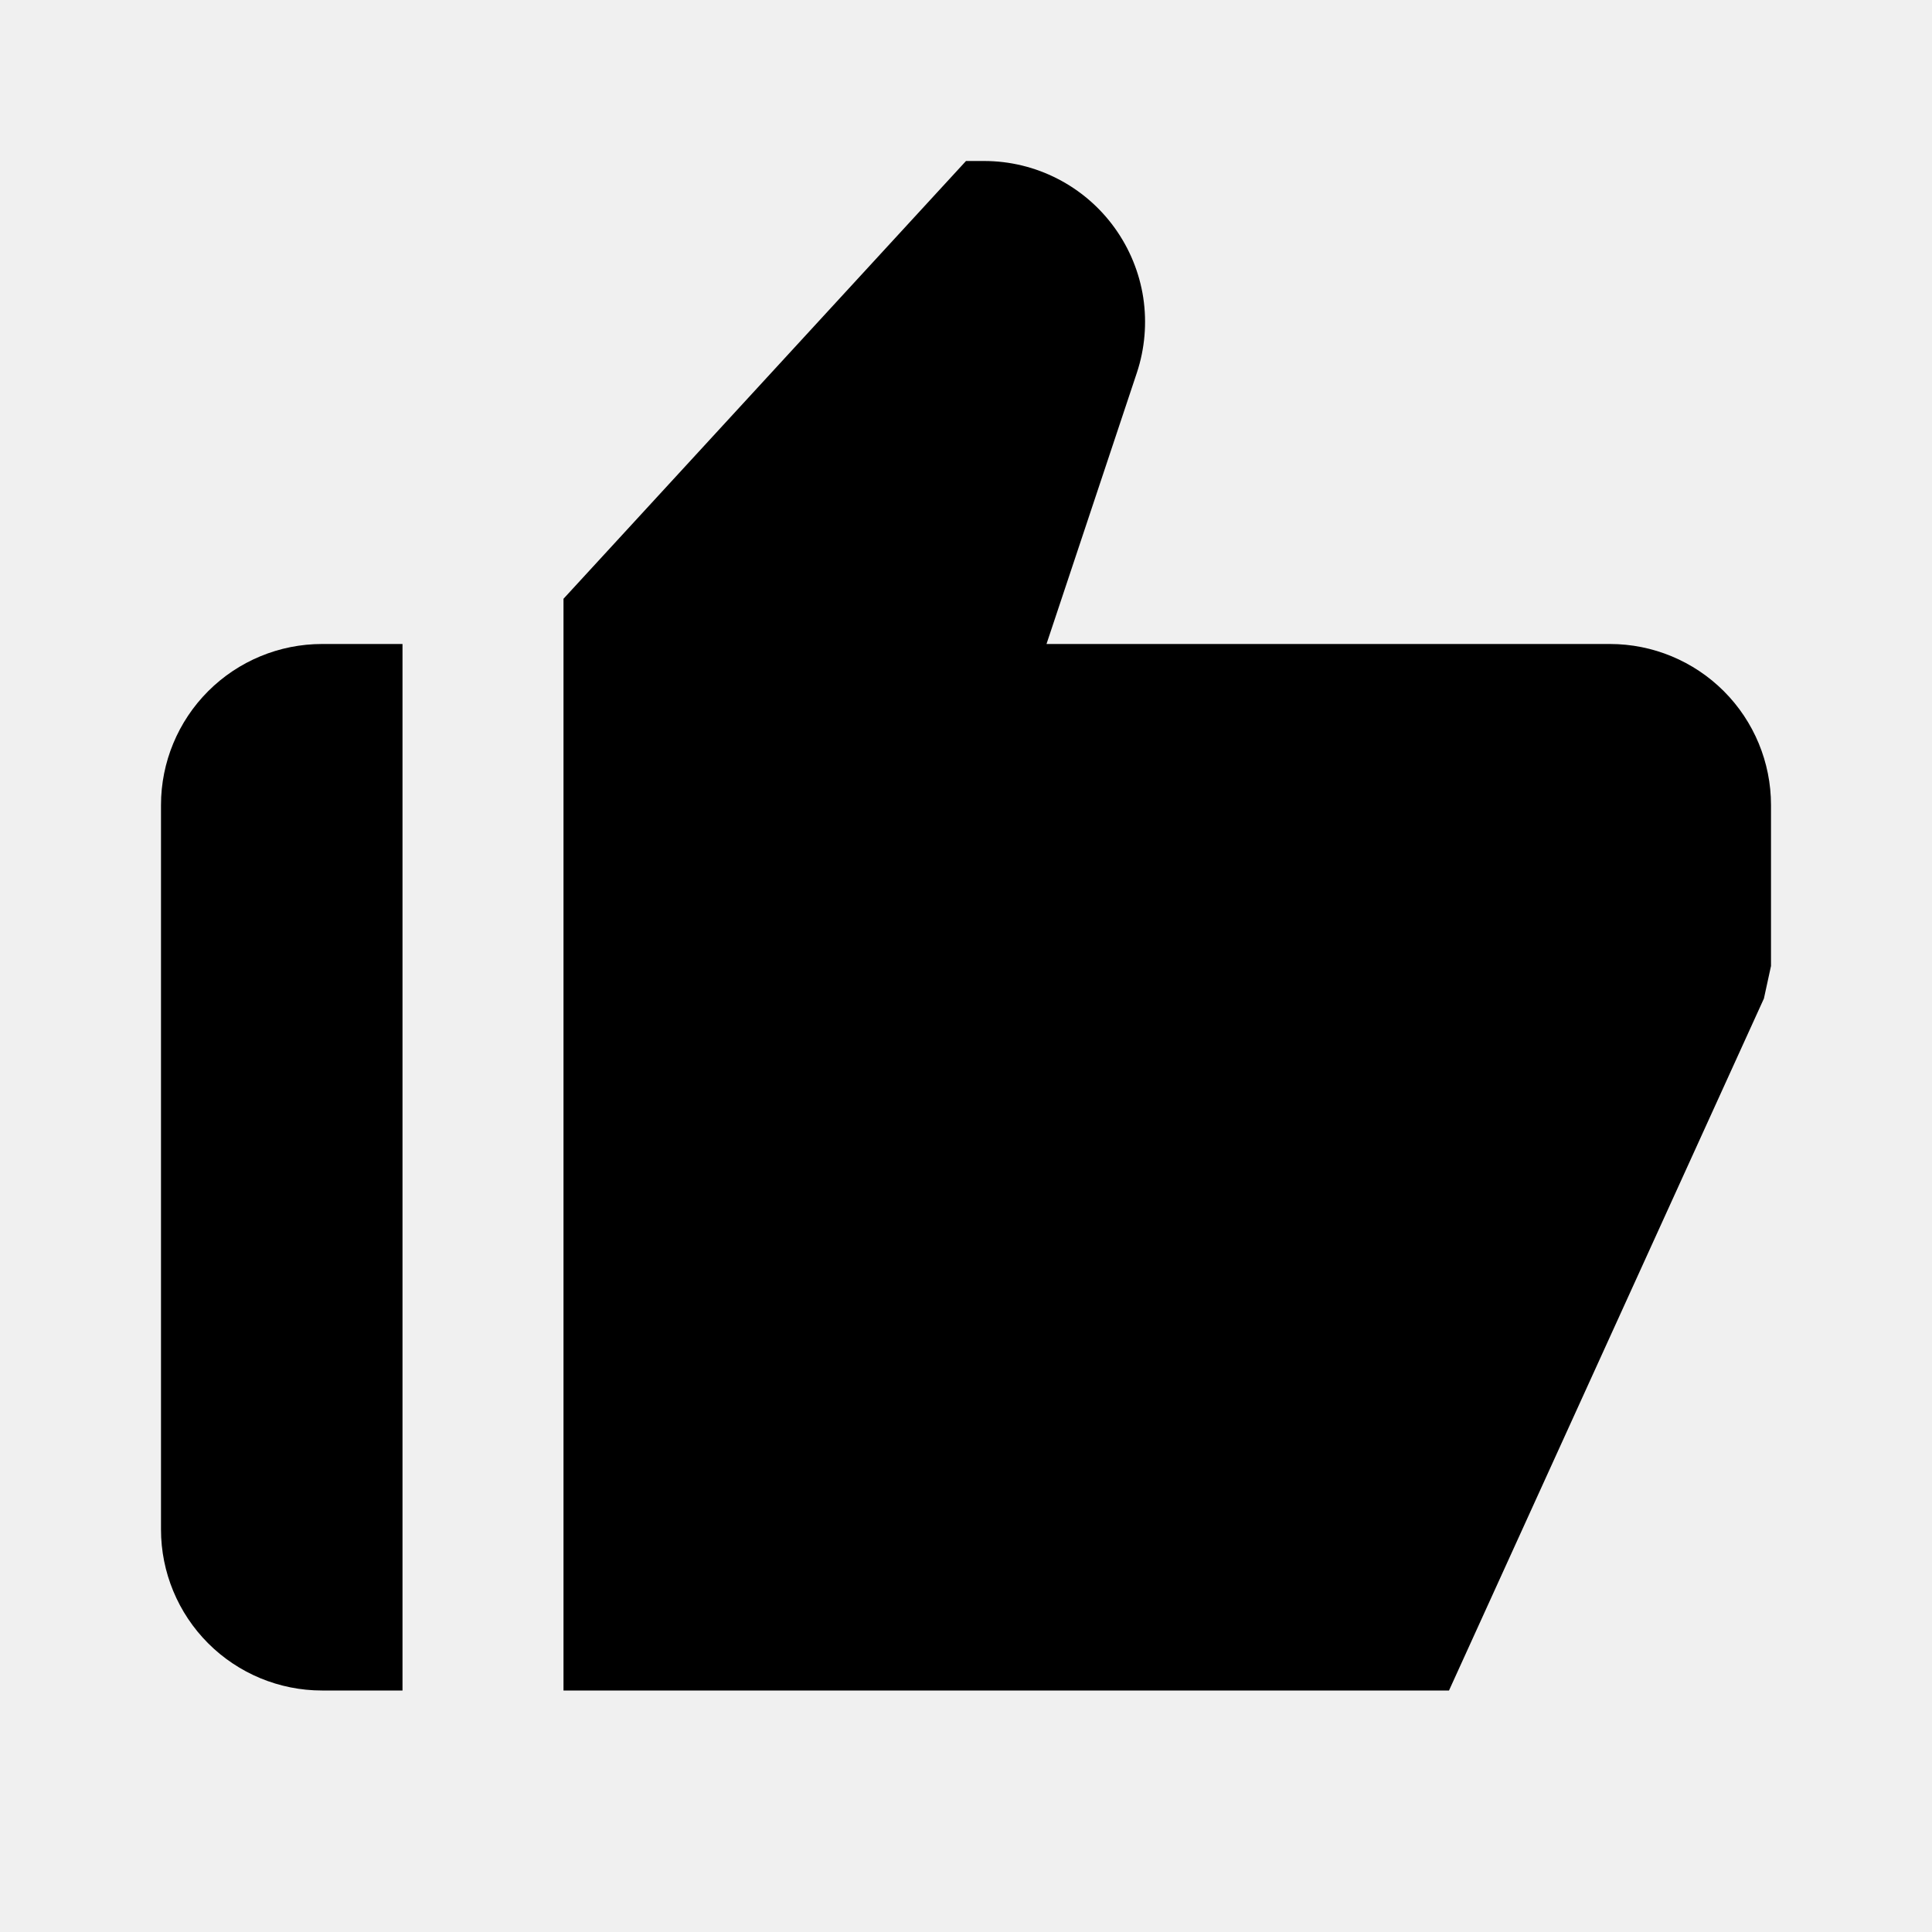
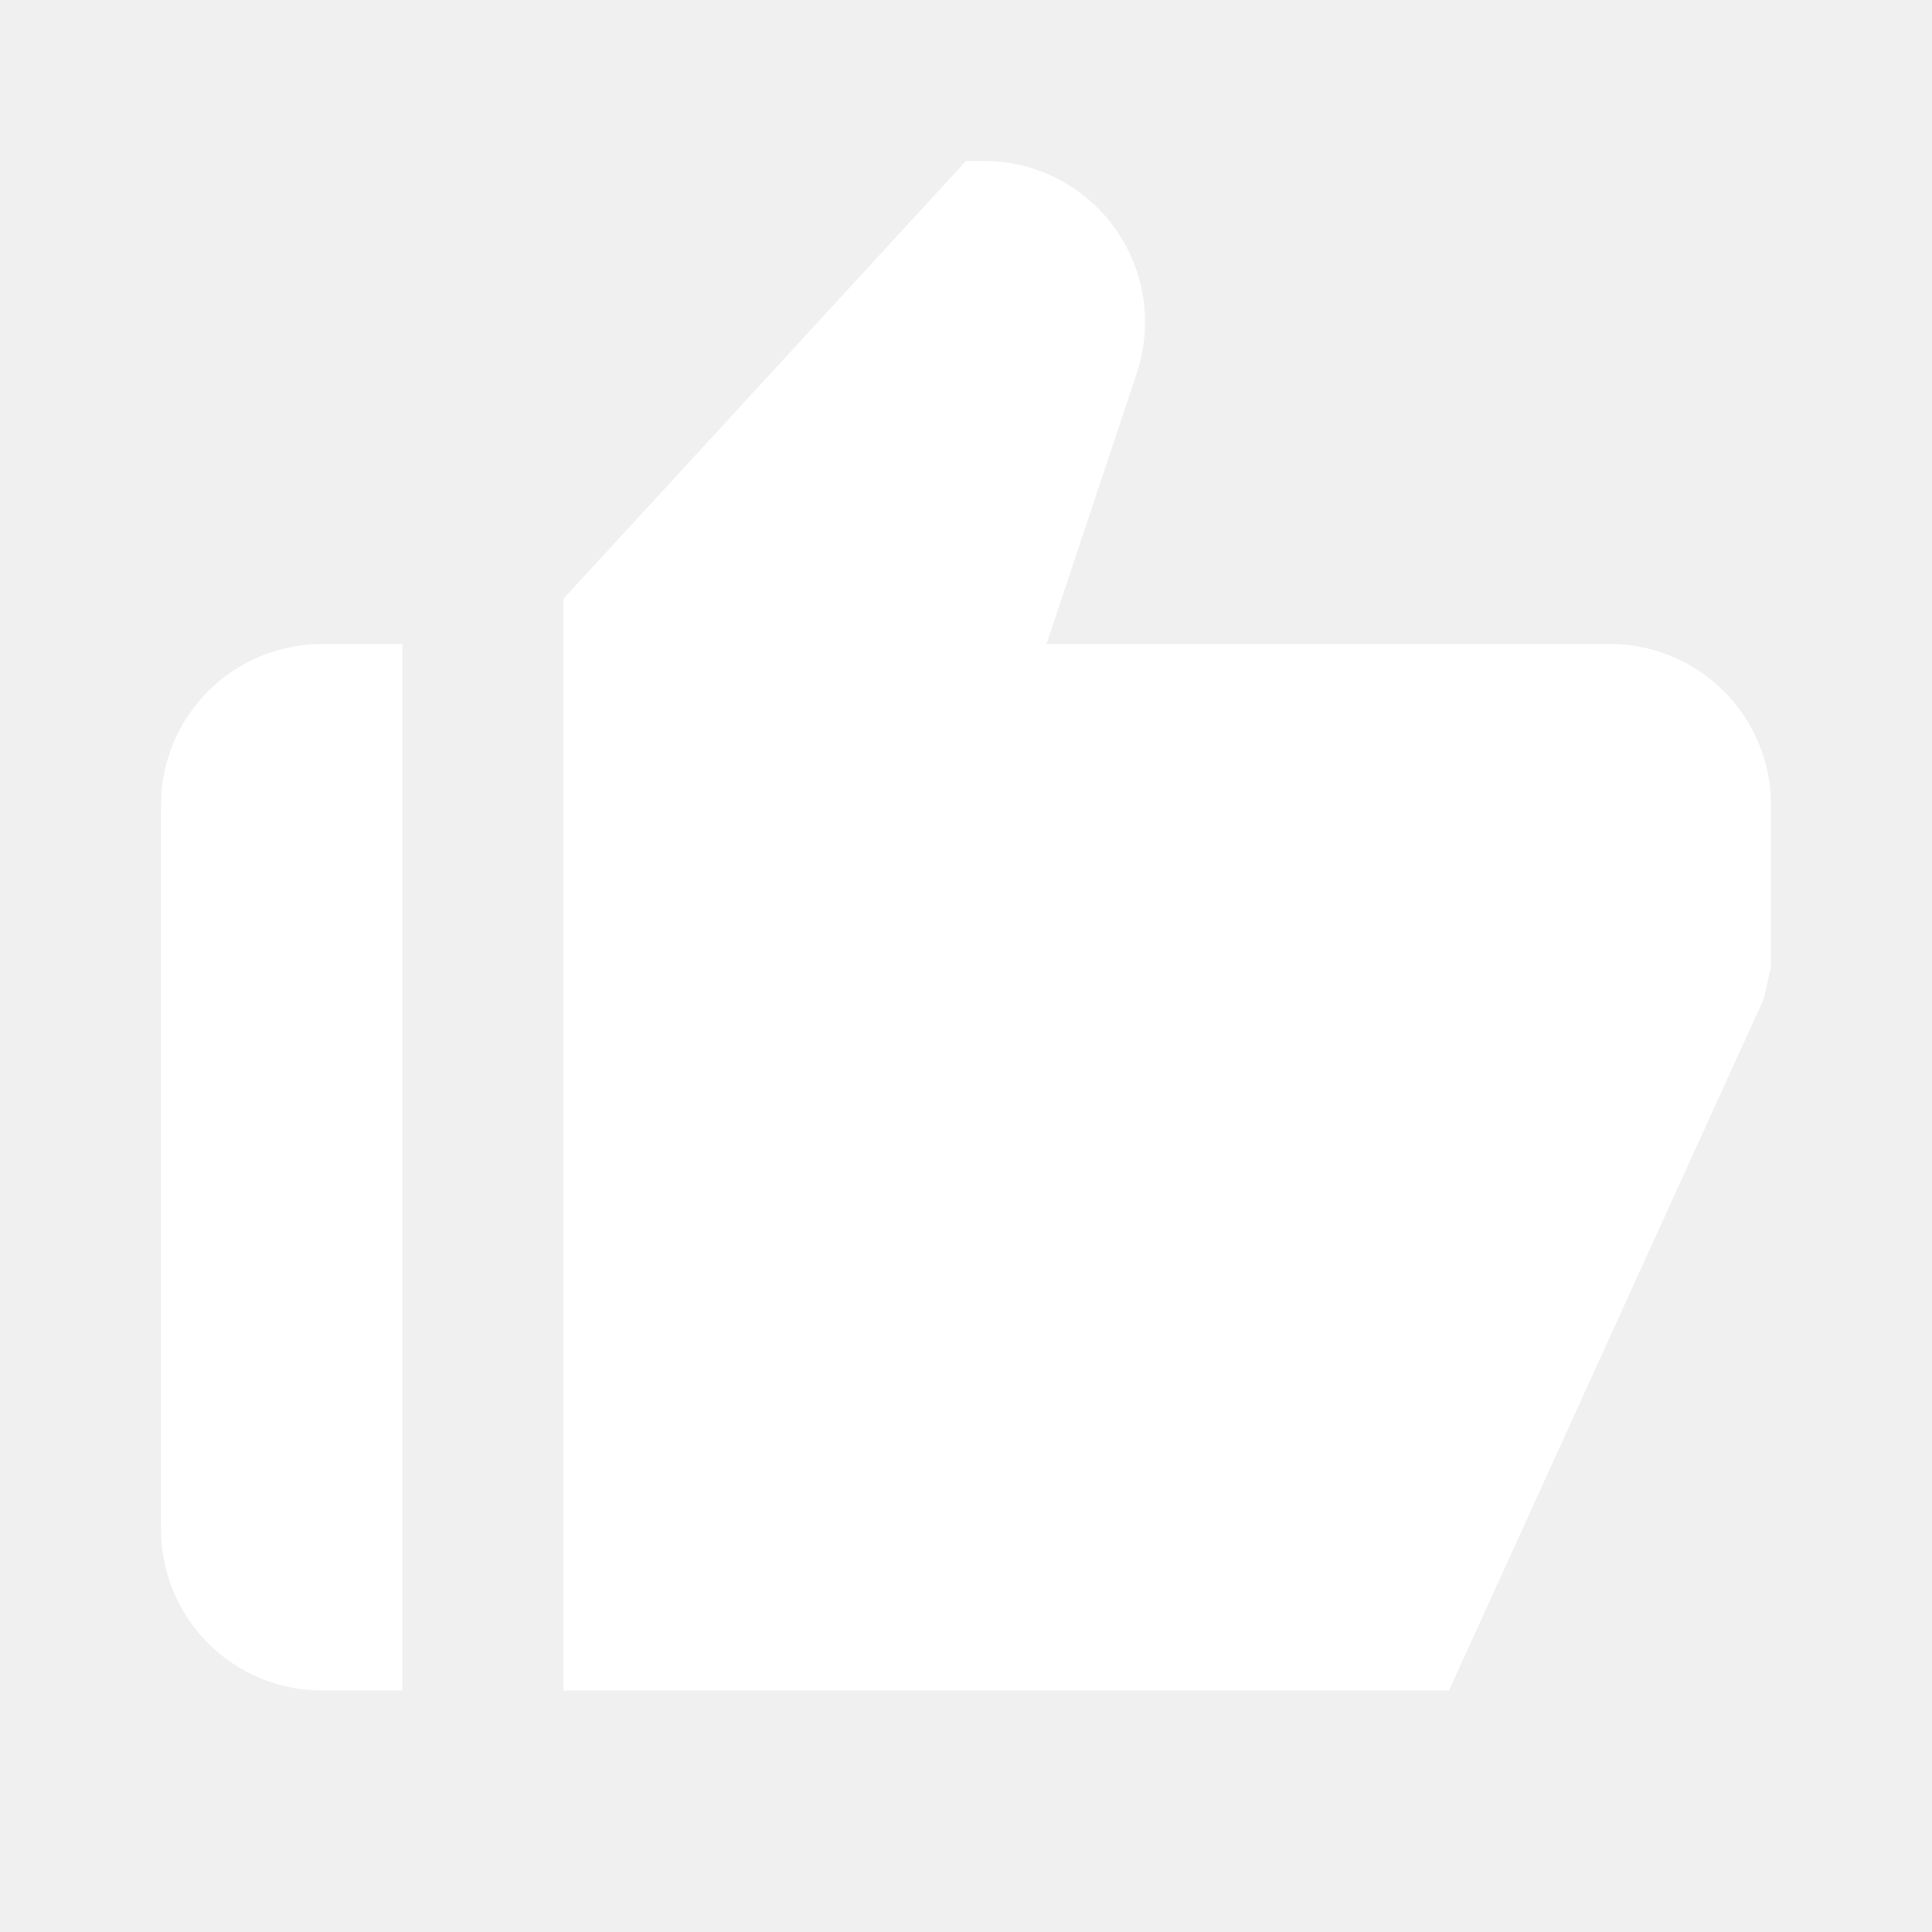
<svg xmlns="http://www.w3.org/2000/svg" width="24" height="24" viewBox="0 0 24 24" fill="none">
-   <path d="M4 21H5V8H4C3.47 8 2.961 8.211 2.586 8.586C2.211 8.961 2 9.47 2 10V19C2 19.53 2.211 20.039 2.586 20.414C2.961 20.789 3.47 21 4 21ZM20 8H13L14.122 4.632C14.222 4.331 14.249 4.011 14.202 3.698C14.154 3.385 14.032 3.088 13.847 2.831C13.662 2.574 13.418 2.364 13.136 2.22C12.854 2.075 12.542 2 12.225 2H12L7 7.438V21H18L21.912 12.404L22 12V10C22 9.47 21.789 8.961 21.414 8.586C21.039 8.211 20.53 8 20 8Z" fill="black" />
+   <path d="M4 21H5V8H4C3.47 8 2.961 8.211 2.586 8.586C2.211 8.961 2 9.47 2 10V19C2 19.53 2.211 20.039 2.586 20.414C2.961 20.789 3.47 21 4 21ZM20 8H13L14.122 4.632C14.222 4.331 14.249 4.011 14.202 3.698C14.154 3.385 14.032 3.088 13.847 2.831C13.662 2.574 13.418 2.364 13.136 2.22C12.854 2.075 12.542 2 12.225 2H12L7 7.438V21H18L21.912 12.404L22 12V10C22 9.47 21.789 8.961 21.414 8.586C21.039 8.211 20.53 8 20 8Z" fill="white" />
</svg>
